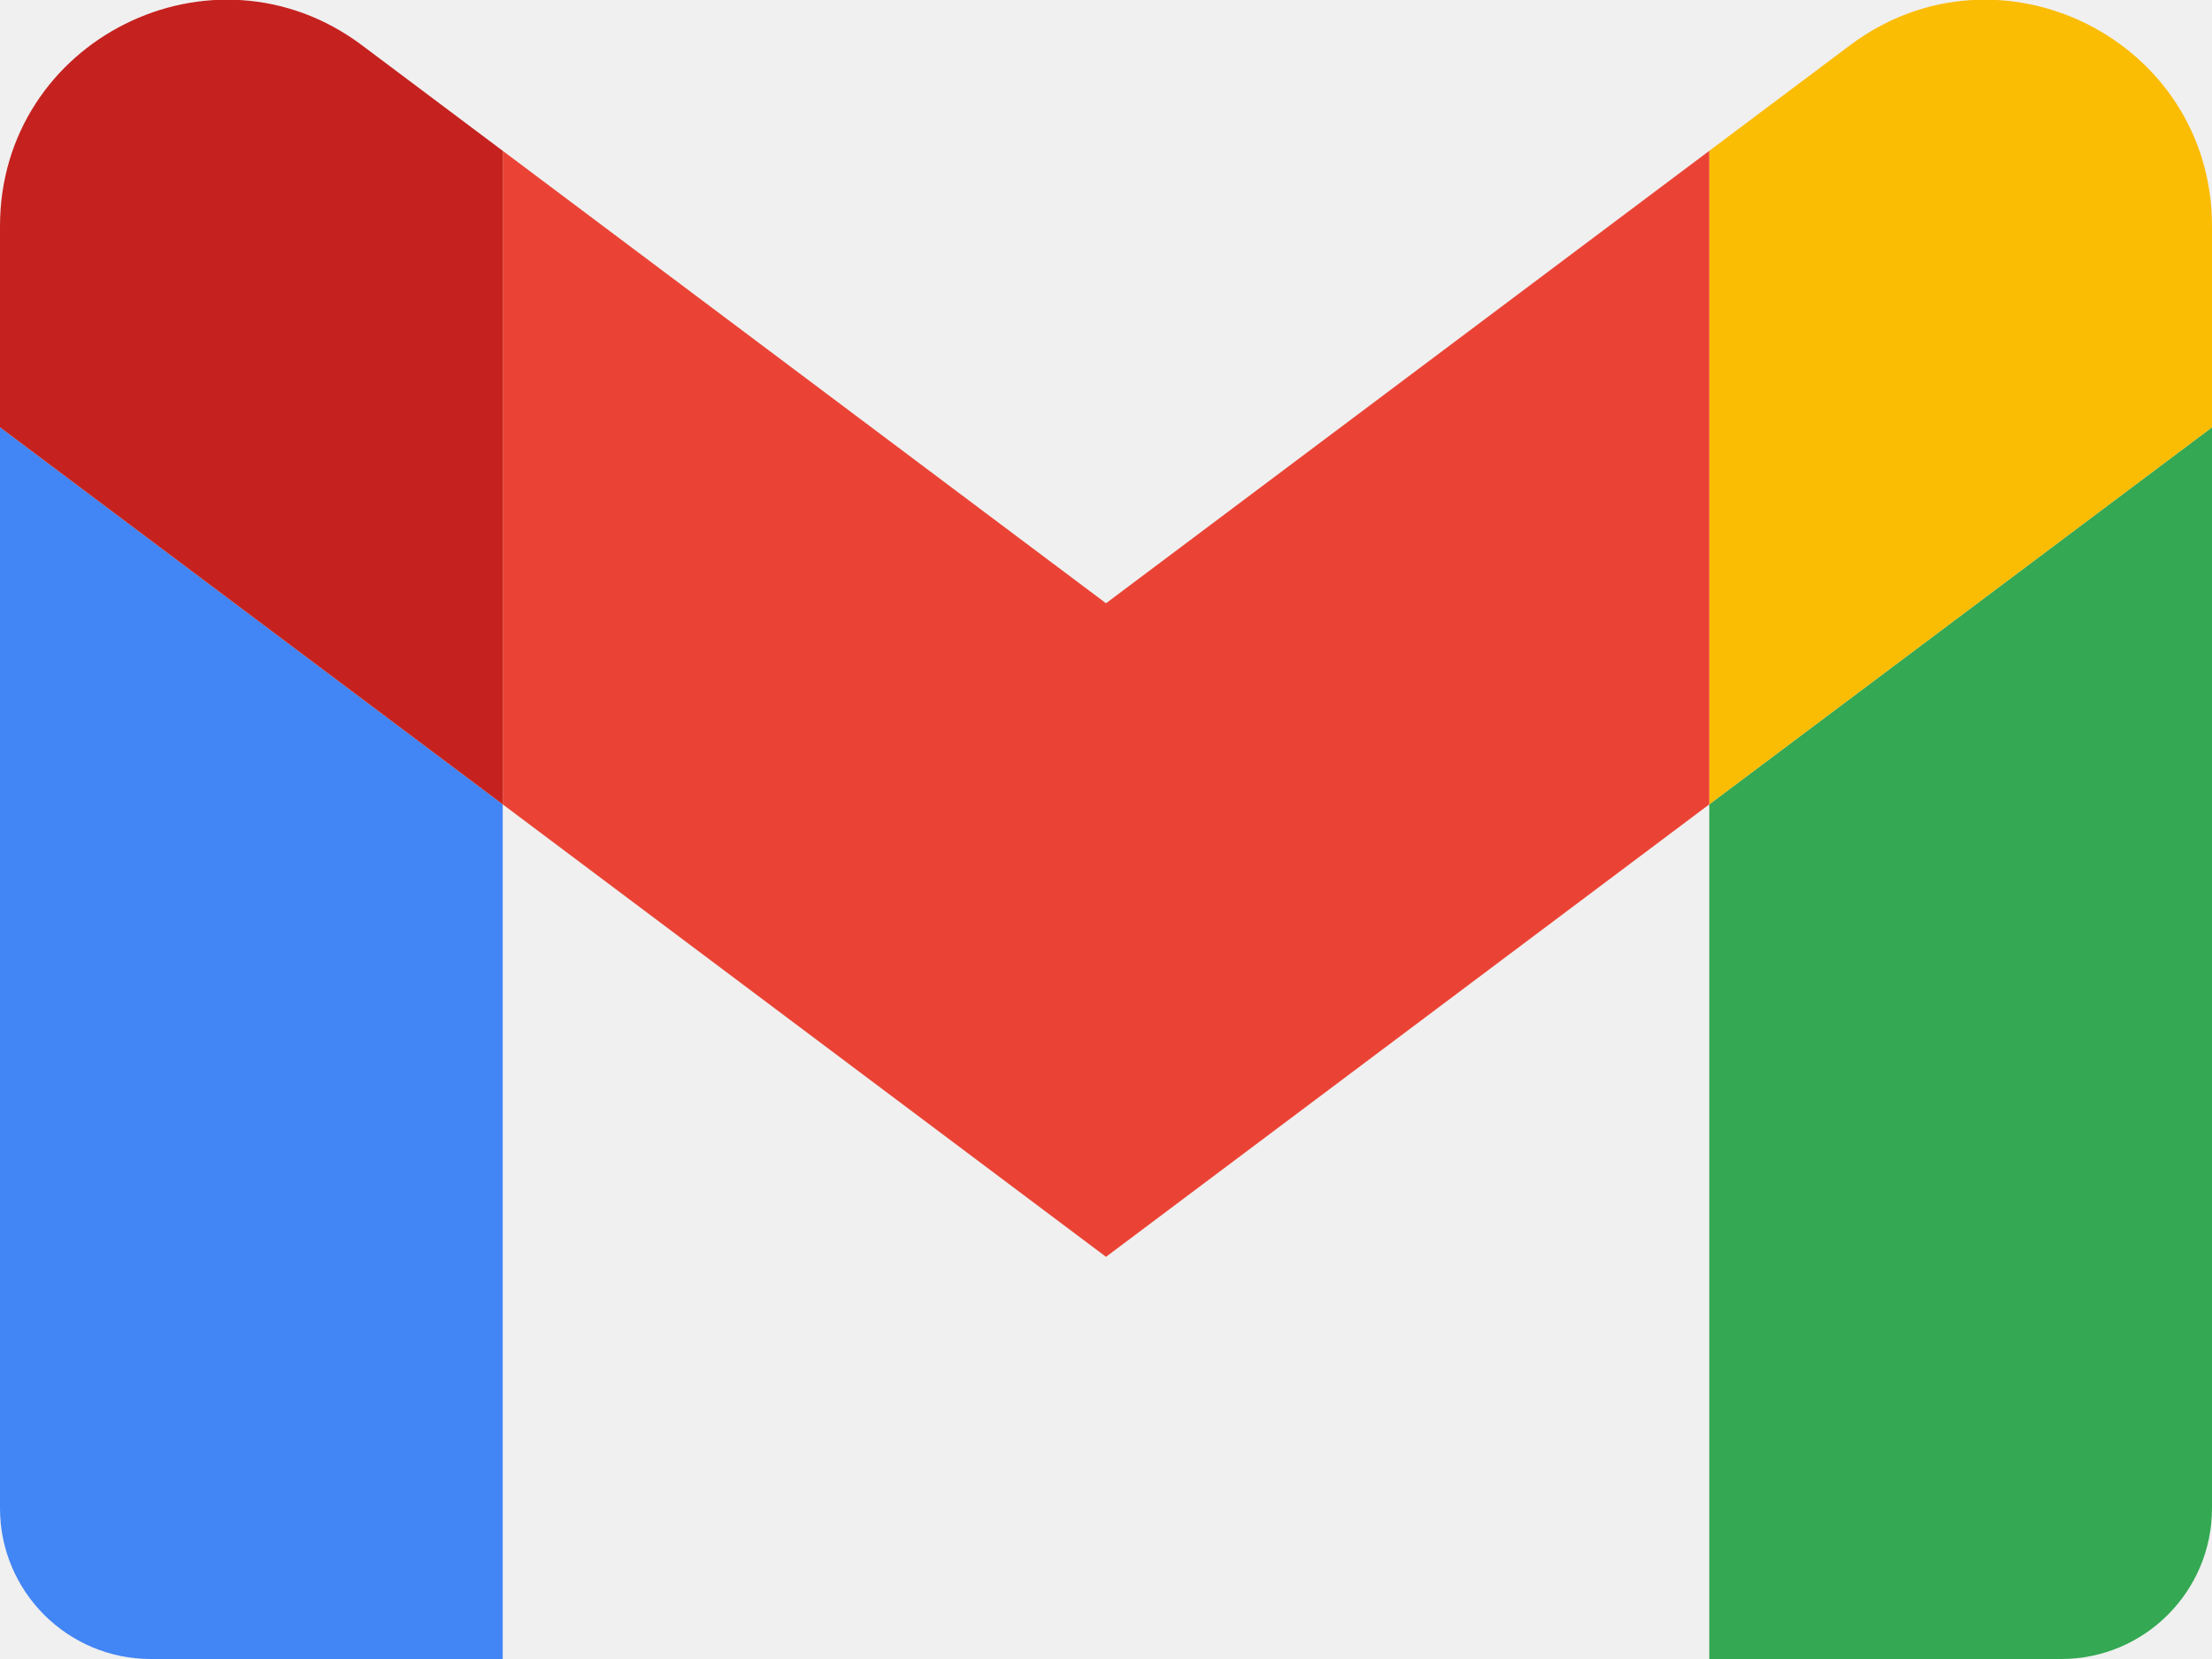
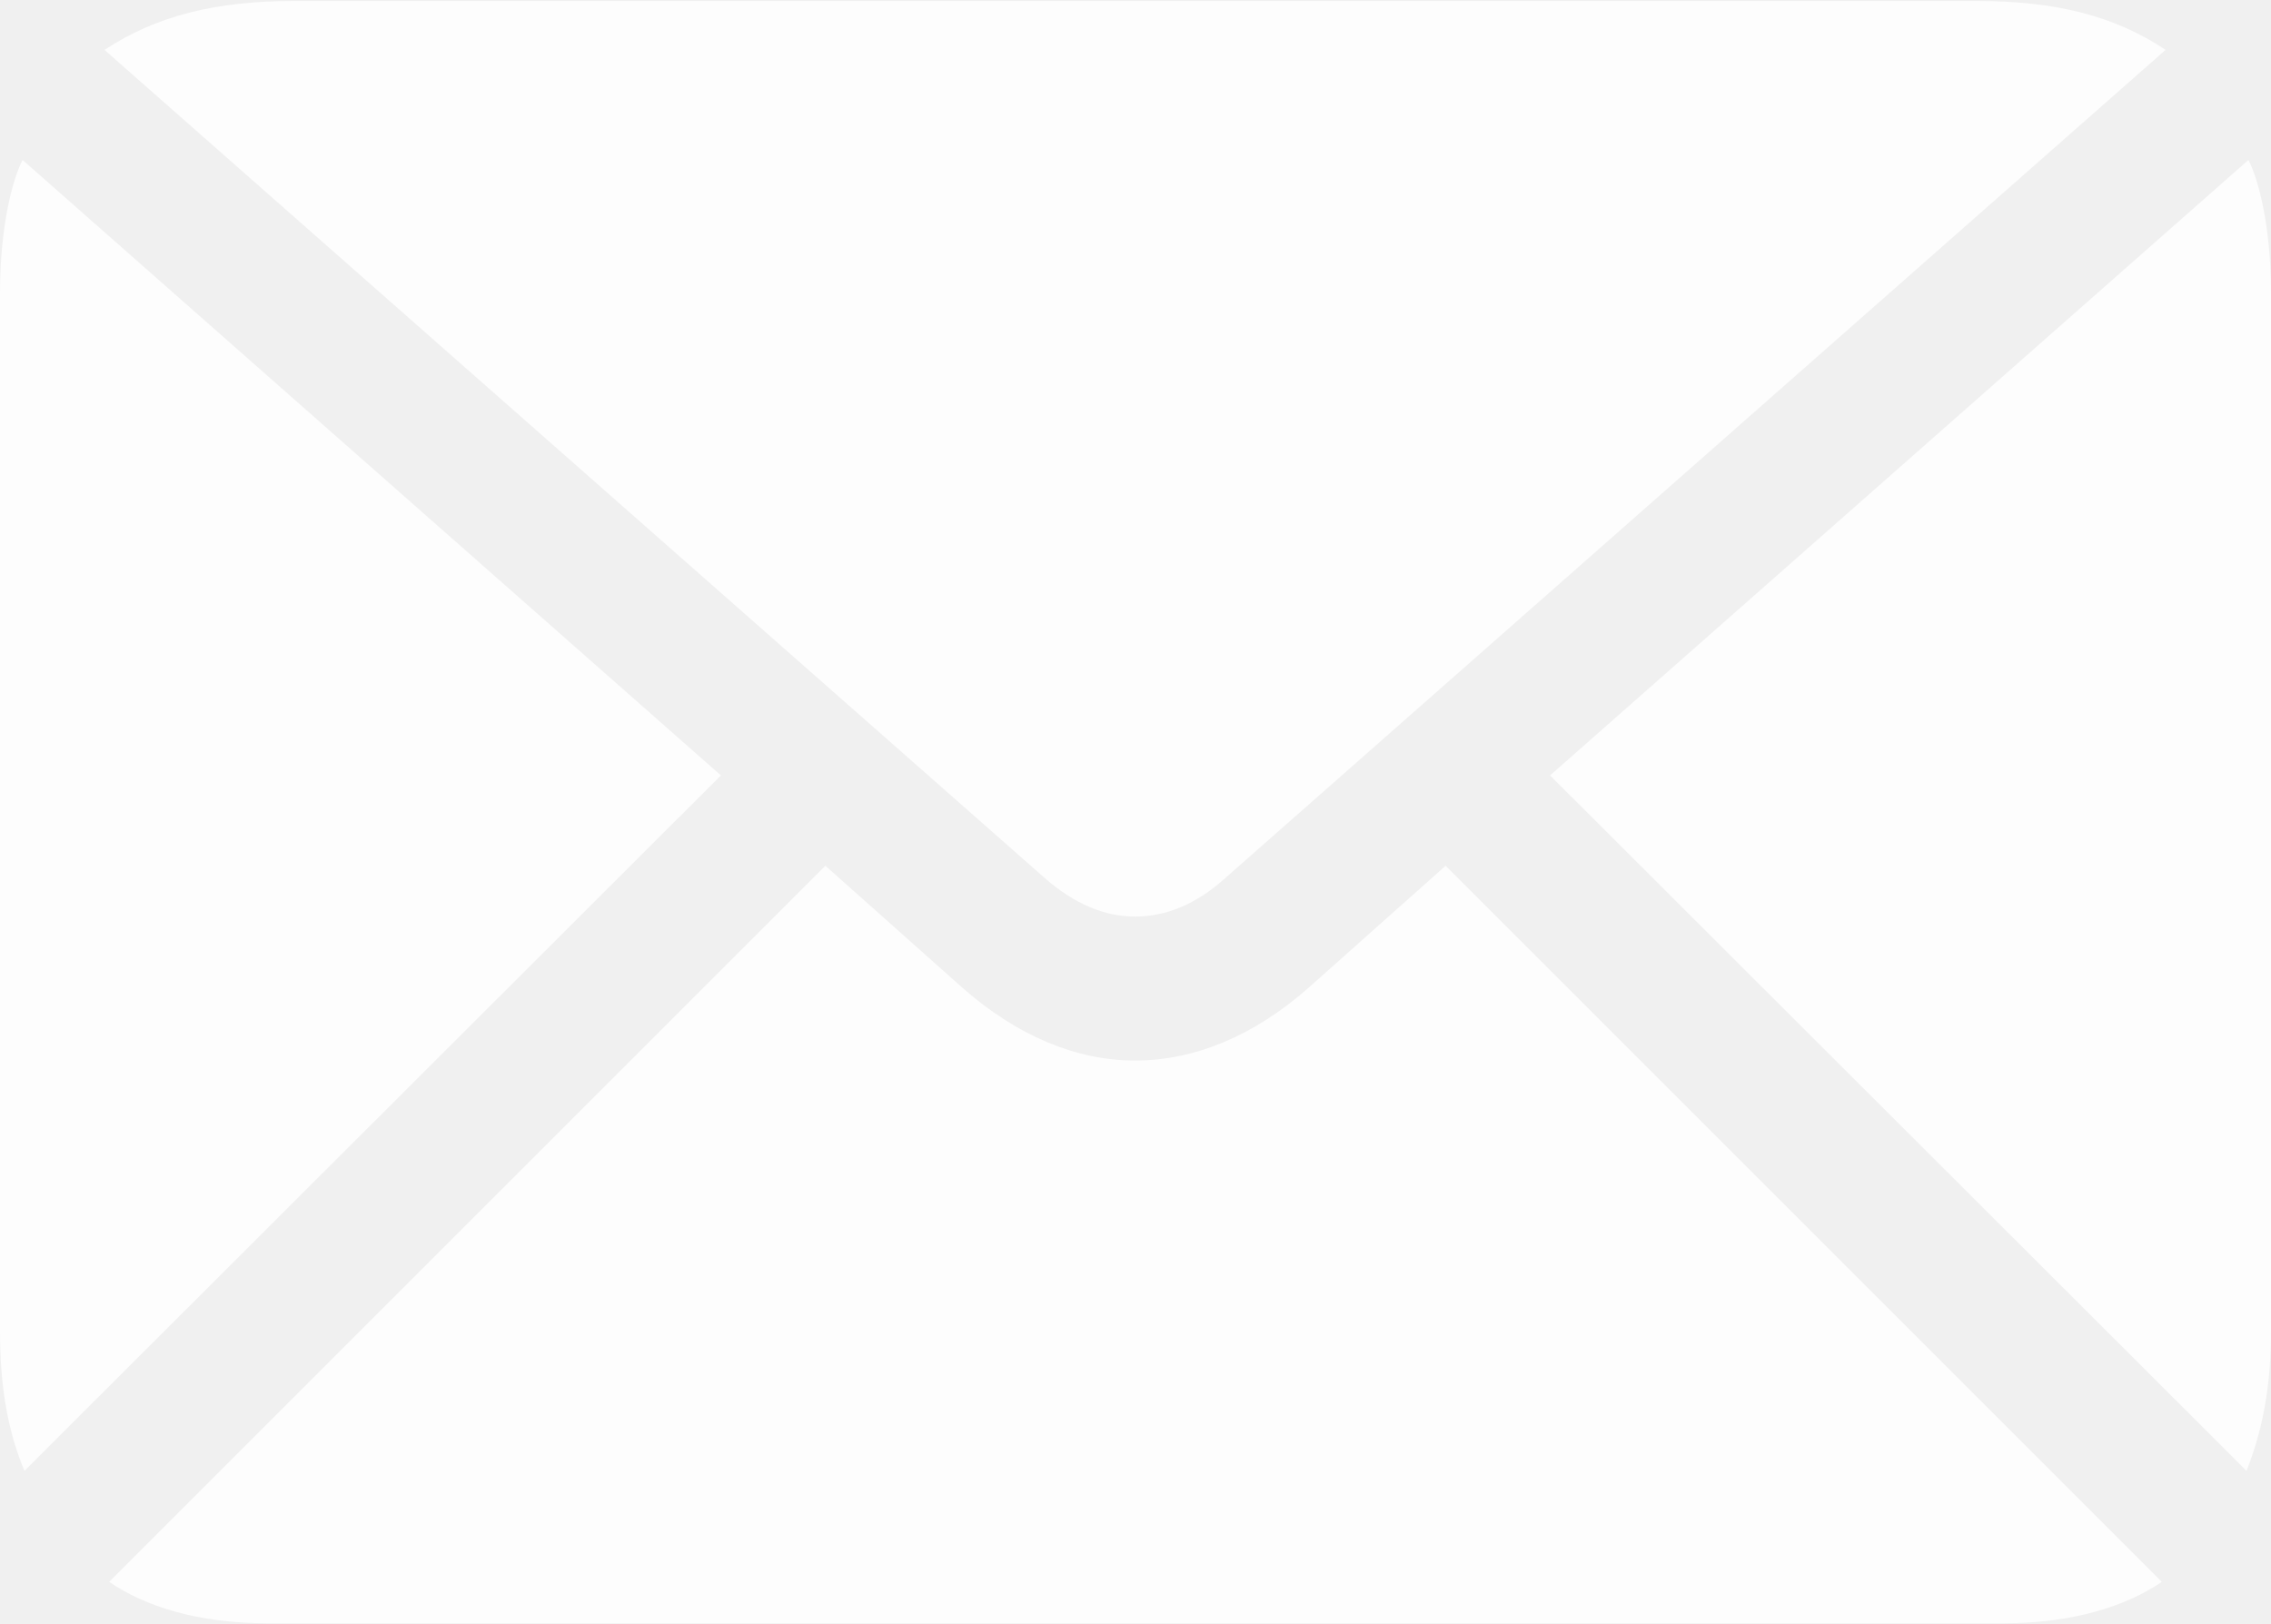
- <svg xmlns="http://www.w3.org/2000/svg" viewBox="0 0 512 384">
-   <path fill="#4285f4" d="M34.91 384h81.454V186.182L0 98.909V349.09C0 368.371 15.629 384 34.91 384Z" />
-   <path fill="#34a853" d="M395.636 384h81.455C496.371 384 512 368.371 512 349.09V98.909l-116.364 87.273V384Z" />
-   <path fill="#fbbc04" d="M395.636 34.91v151.272L512 98.909V52.364C512 9.242 462.749-15.386 428.218 10.473L395.636 34.91Z" />
-   <path fill="#ea4335" d="M116.364 186.182V34.91L256 139.636 395.636 34.91v151.272L256 290.909 116.364 186.182Z" />
-   <path fill="#c5221f" d="M0 52.364v46.545l116.364 87.273V34.91L83.782 10.473C49.251-15.386 0 9.242 0 52.364Z" />
+ <svg xmlns="http://www.w3.org/2000/svg" version="1.1" viewBox="0 0 235.645 168.457">
+   <g>
+     <rect height="168.457" opacity="0" width="235.645" x="0" y="0" />
+     <path d="M117.773 95.117C120.996 95.117 124.121 93.848 127.148 91.113L224.707 5.176C219.434 1.66 213.379 0.098 204.98 0.098L30.664 0.098C22.266 0.098 16.211 1.66 10.84 5.176L108.398 91.113C111.523 93.848 114.648 95.117 117.773 95.117ZM2.539 152.637L74.805 80.469L2.344 16.602C1.27 18.652 0 23.633 0 30.371L0 138.184C0 144.434 0.977 148.926 2.539 152.637ZM27.734 168.457L207.91 168.457C215.039 168.457 220.605 166.699 224.316 164.16L150 89.844L135.742 102.539C130.078 107.52 123.926 110.059 117.773 110.059C111.719 110.059 105.566 107.52 99.902 102.539L85.644 89.844L11.328 164.16C15.039 166.699 20.508 168.457 27.734 168.457ZM233.105 152.637C234.57 148.926 235.645 144.434 235.645 138.184L235.645 30.371C235.645 23.633 234.375 18.652 233.301 16.602L160.84 80.469Z" fill="white" fill-opacity="0.85" />
+   </g>
</svg>
